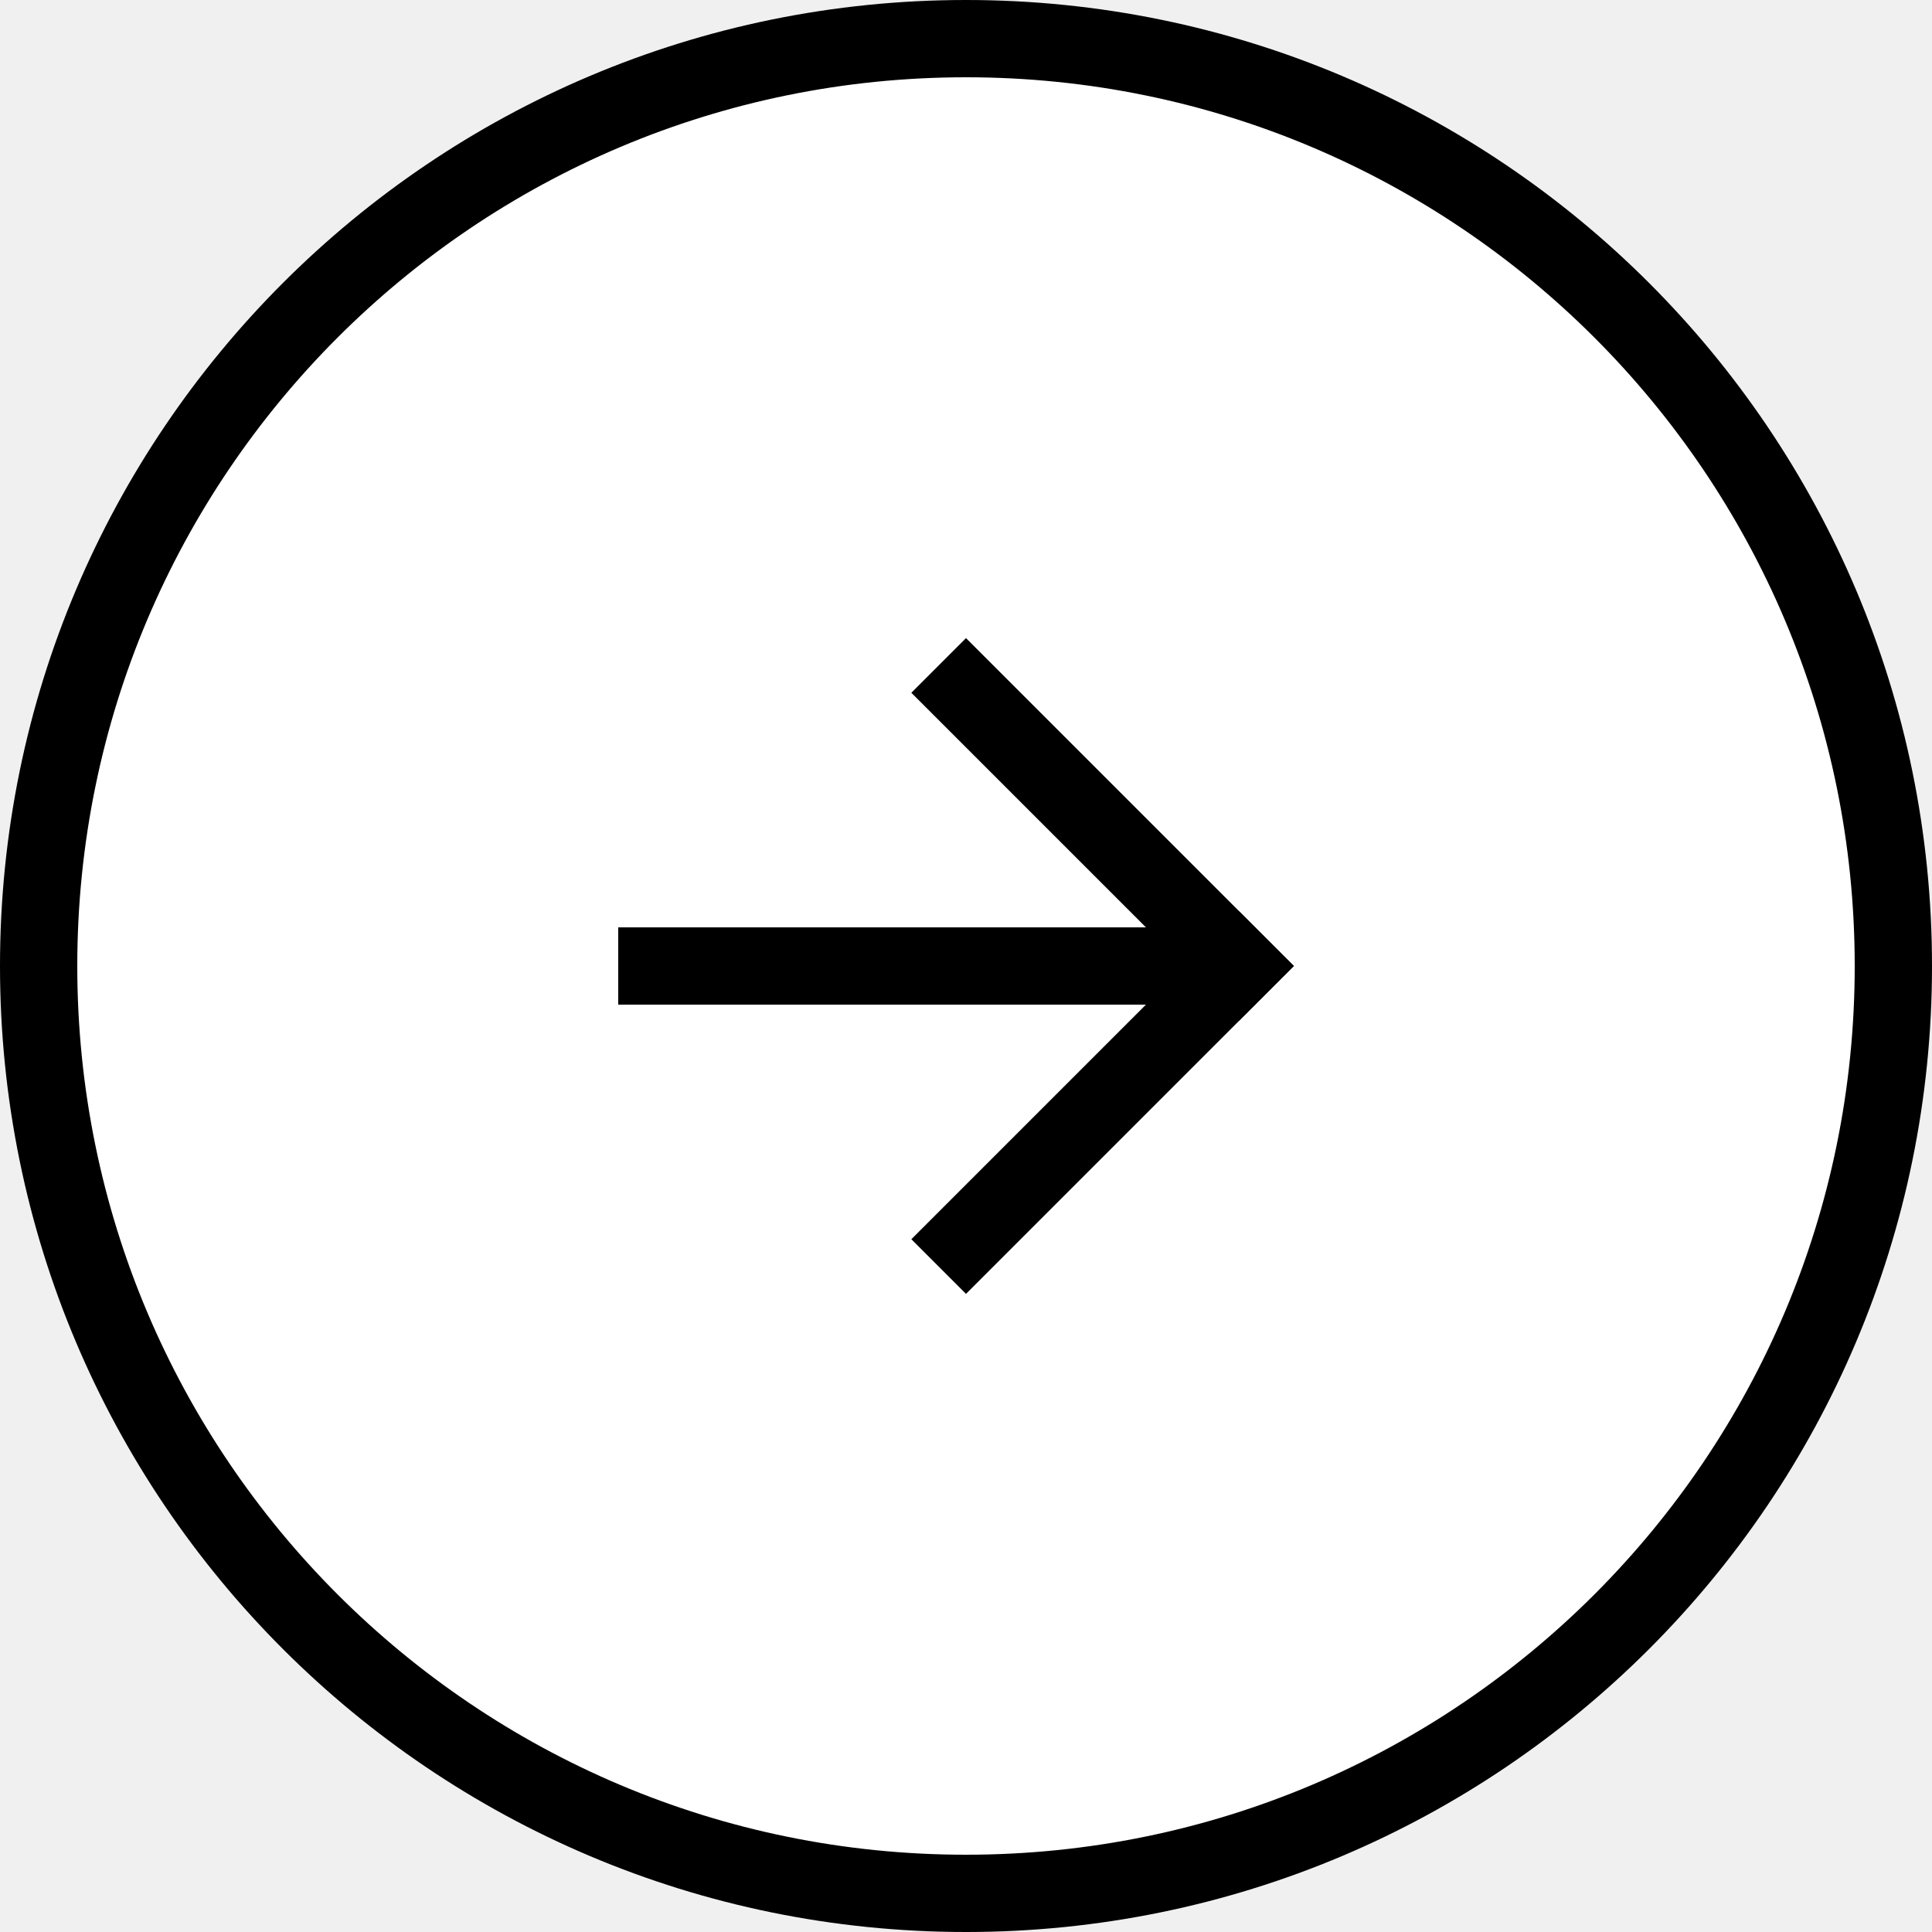
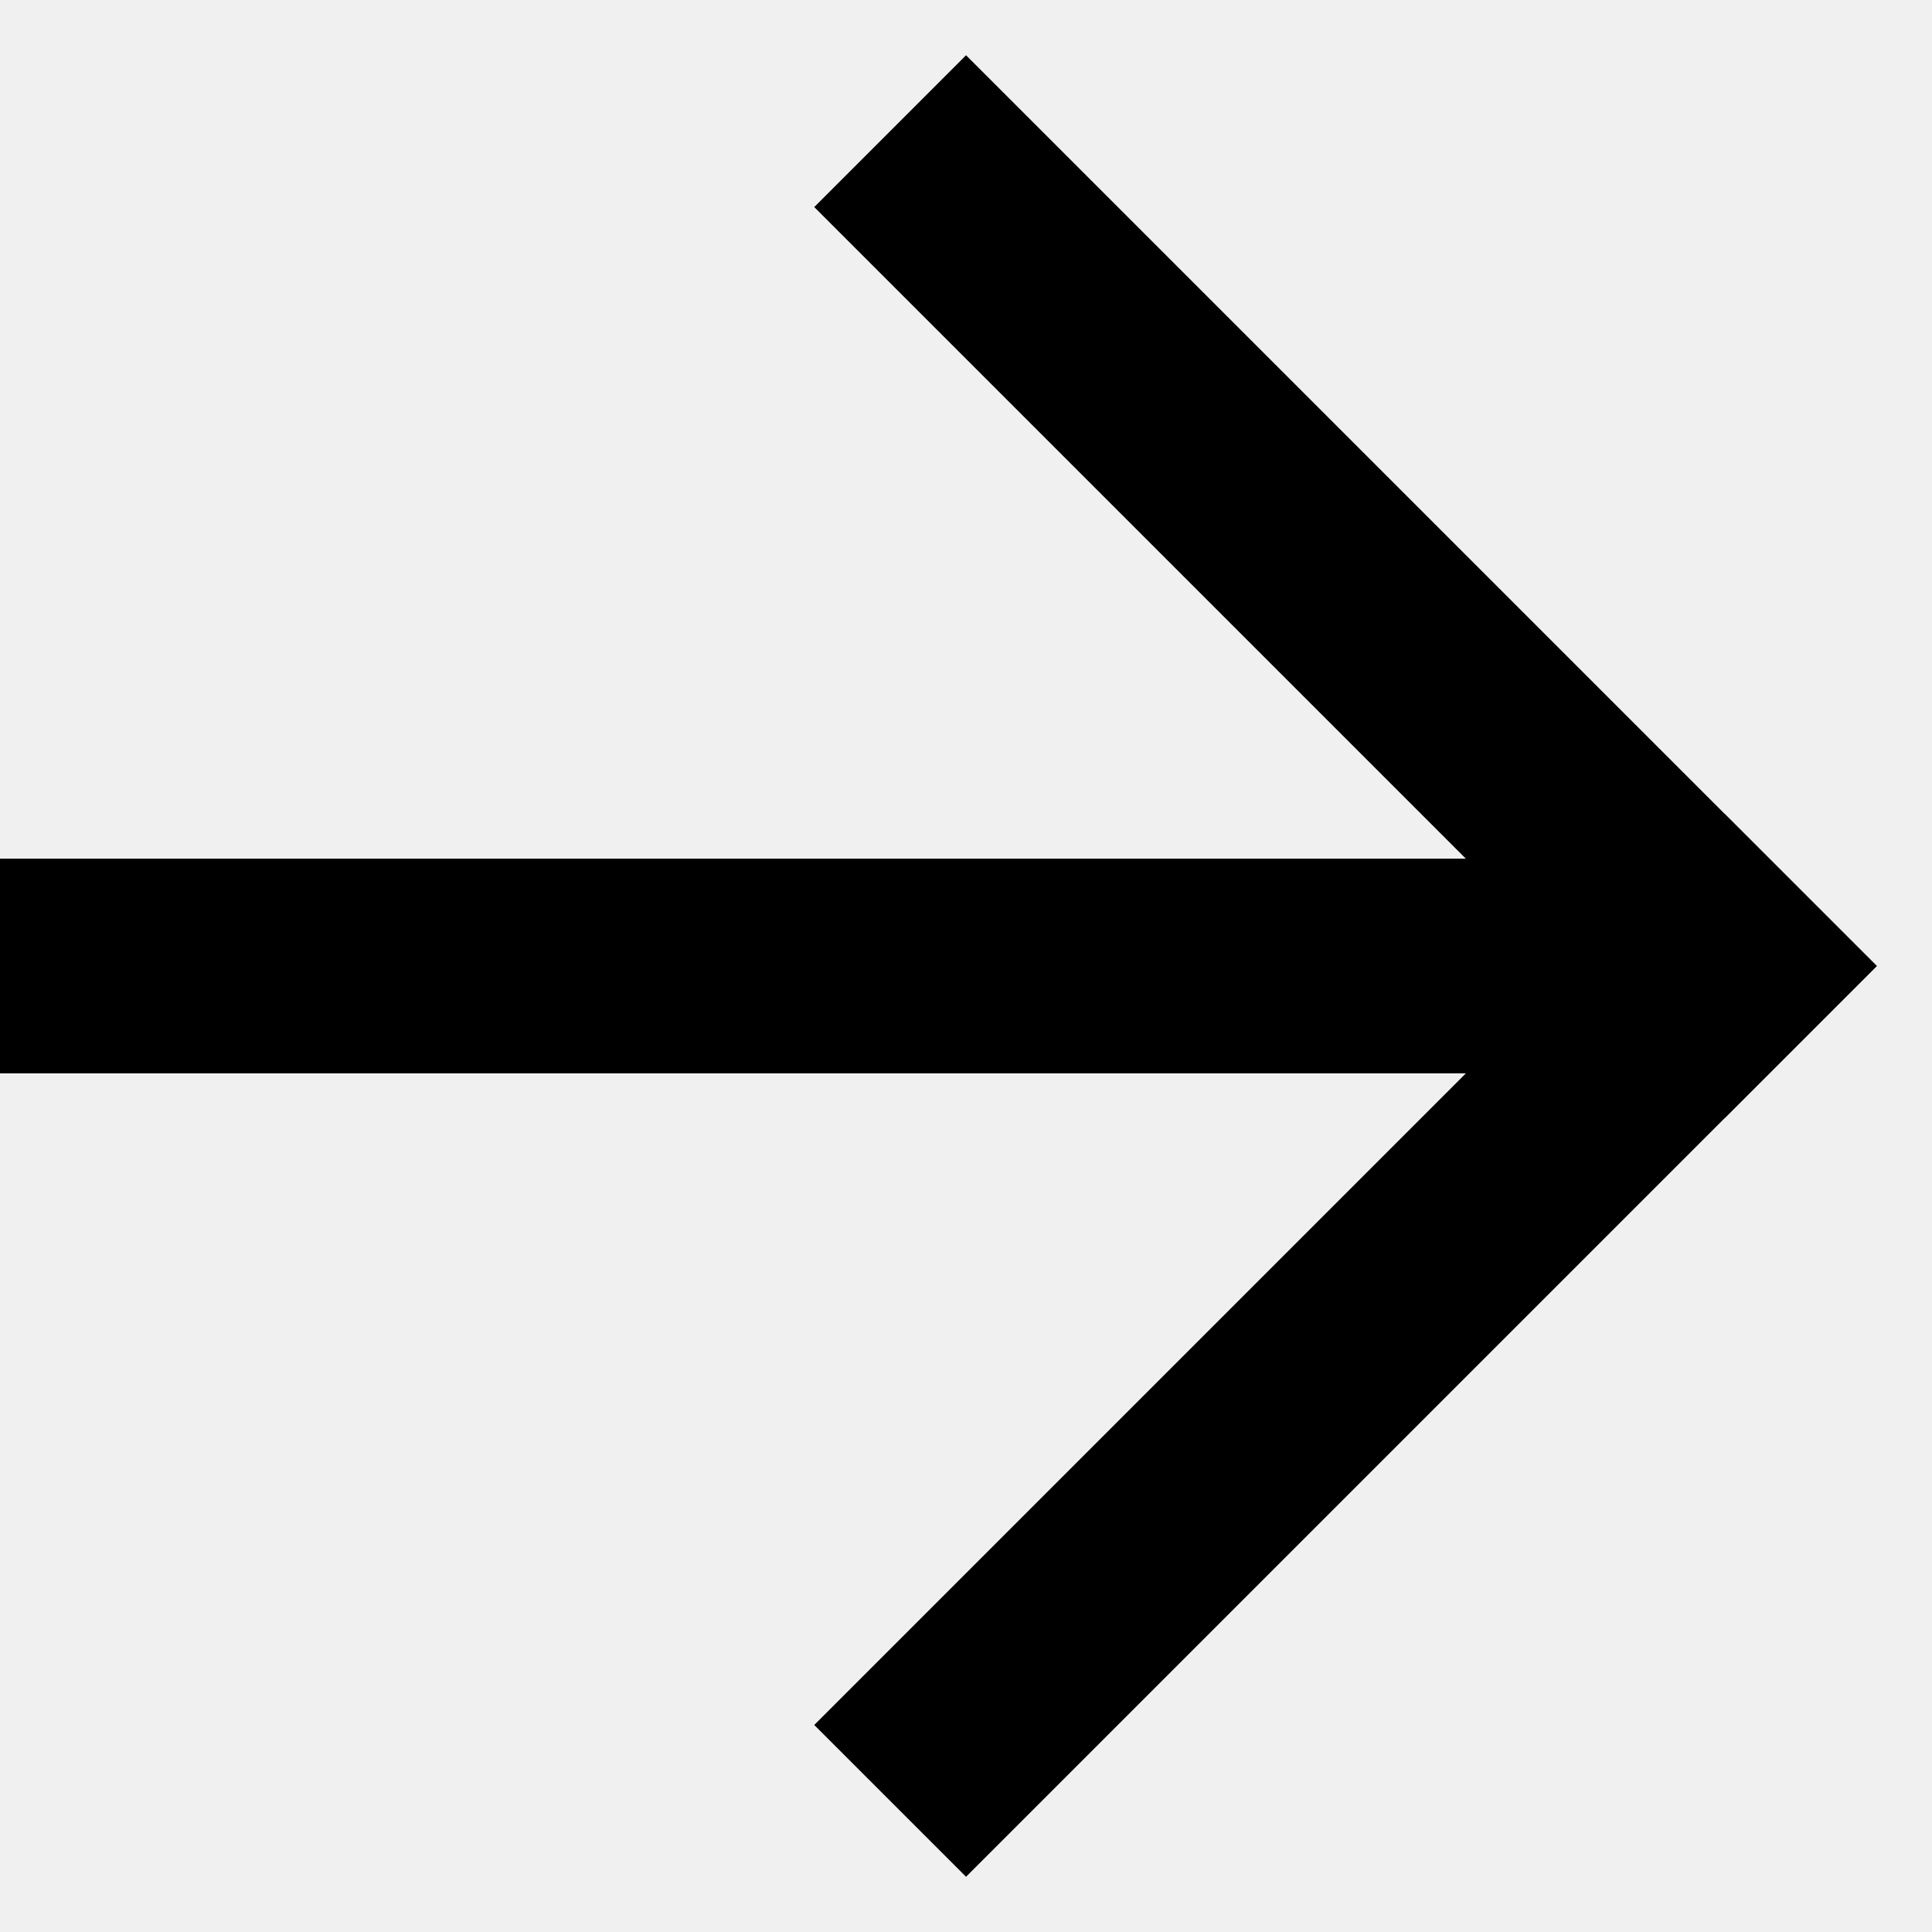
- <svg xmlns="http://www.w3.org/2000/svg" width="50px" height="50px" viewBox="0 0 50 50" version="1.1">
+ <svg xmlns="http://www.w3.org/2000/svg" width="18" height="18" viewBox="0 0 18 18">
+   <defs>
+     <filter id="filter-1">
+       <feColorMatrix in="SourceGraphic" values="0 0 0 0 0 0 0 0 0 0 0 0 0 0 0 0 0 0 1 0" />
+     </filter>
+   </defs>
  <g id="Design" stroke="none" stroke-width="1" fill="none" fill-rule="evenodd">
-     <g id="Desktop-HD_wireframes" transform="translate(-1122, -3450)">
-       <g id="Group" transform="translate(1122, 3450)">
-         <g id="CircularButton" transform="translate(25, 25) rotate(-90) translate(-25, -25) ">
-           <rect id="Mask" stroke="#000000" stroke-width="2" fill="#FFFFFF" x="1" y="1" width="48" height="48" rx="24" />
-           <g id="Group" transform="translate(13, 13)" fill="#000000">
-             <g id="Arrow" transform="translate(12, 12) rotate(90) translate(-12, -12) ">
-               <g id="Group" transform="translate(12, 12) rotate(-45) translate(-12, -12) translate(6, 6)">
-                 <rect id="Rectangle" x="0" y="10" width="12" height="2" />
-                 <rect id="Rectangle-Copy" x="10" y="0" width="2" height="12" />
-               </g>
-               <rect id="Rectangle-Copy" x="3" y="11" width="15" height="2" />
-             </g>
+     <g id="Desktop-HD_wireframes" transform="translate(-561 -8244)">
+       <g id="Arrow" transform="translate(558 8241)" filter="url(#filter-1)">
+         <g fill="#000000">
+           <g id="Group" transform="rotate(-45 16.243 1.757)">
+             <path id="Rectangle" d="M0 10h12v2H0z" />
+             <path id="Rectangle-Copy" d="M10 0h2v12h-2z" />
          </g>
+           <path id="Rectangle-Copy" d="M3 11h15v2H3z" />
        </g>
      </g>
    </g>
  </g>
</svg>
